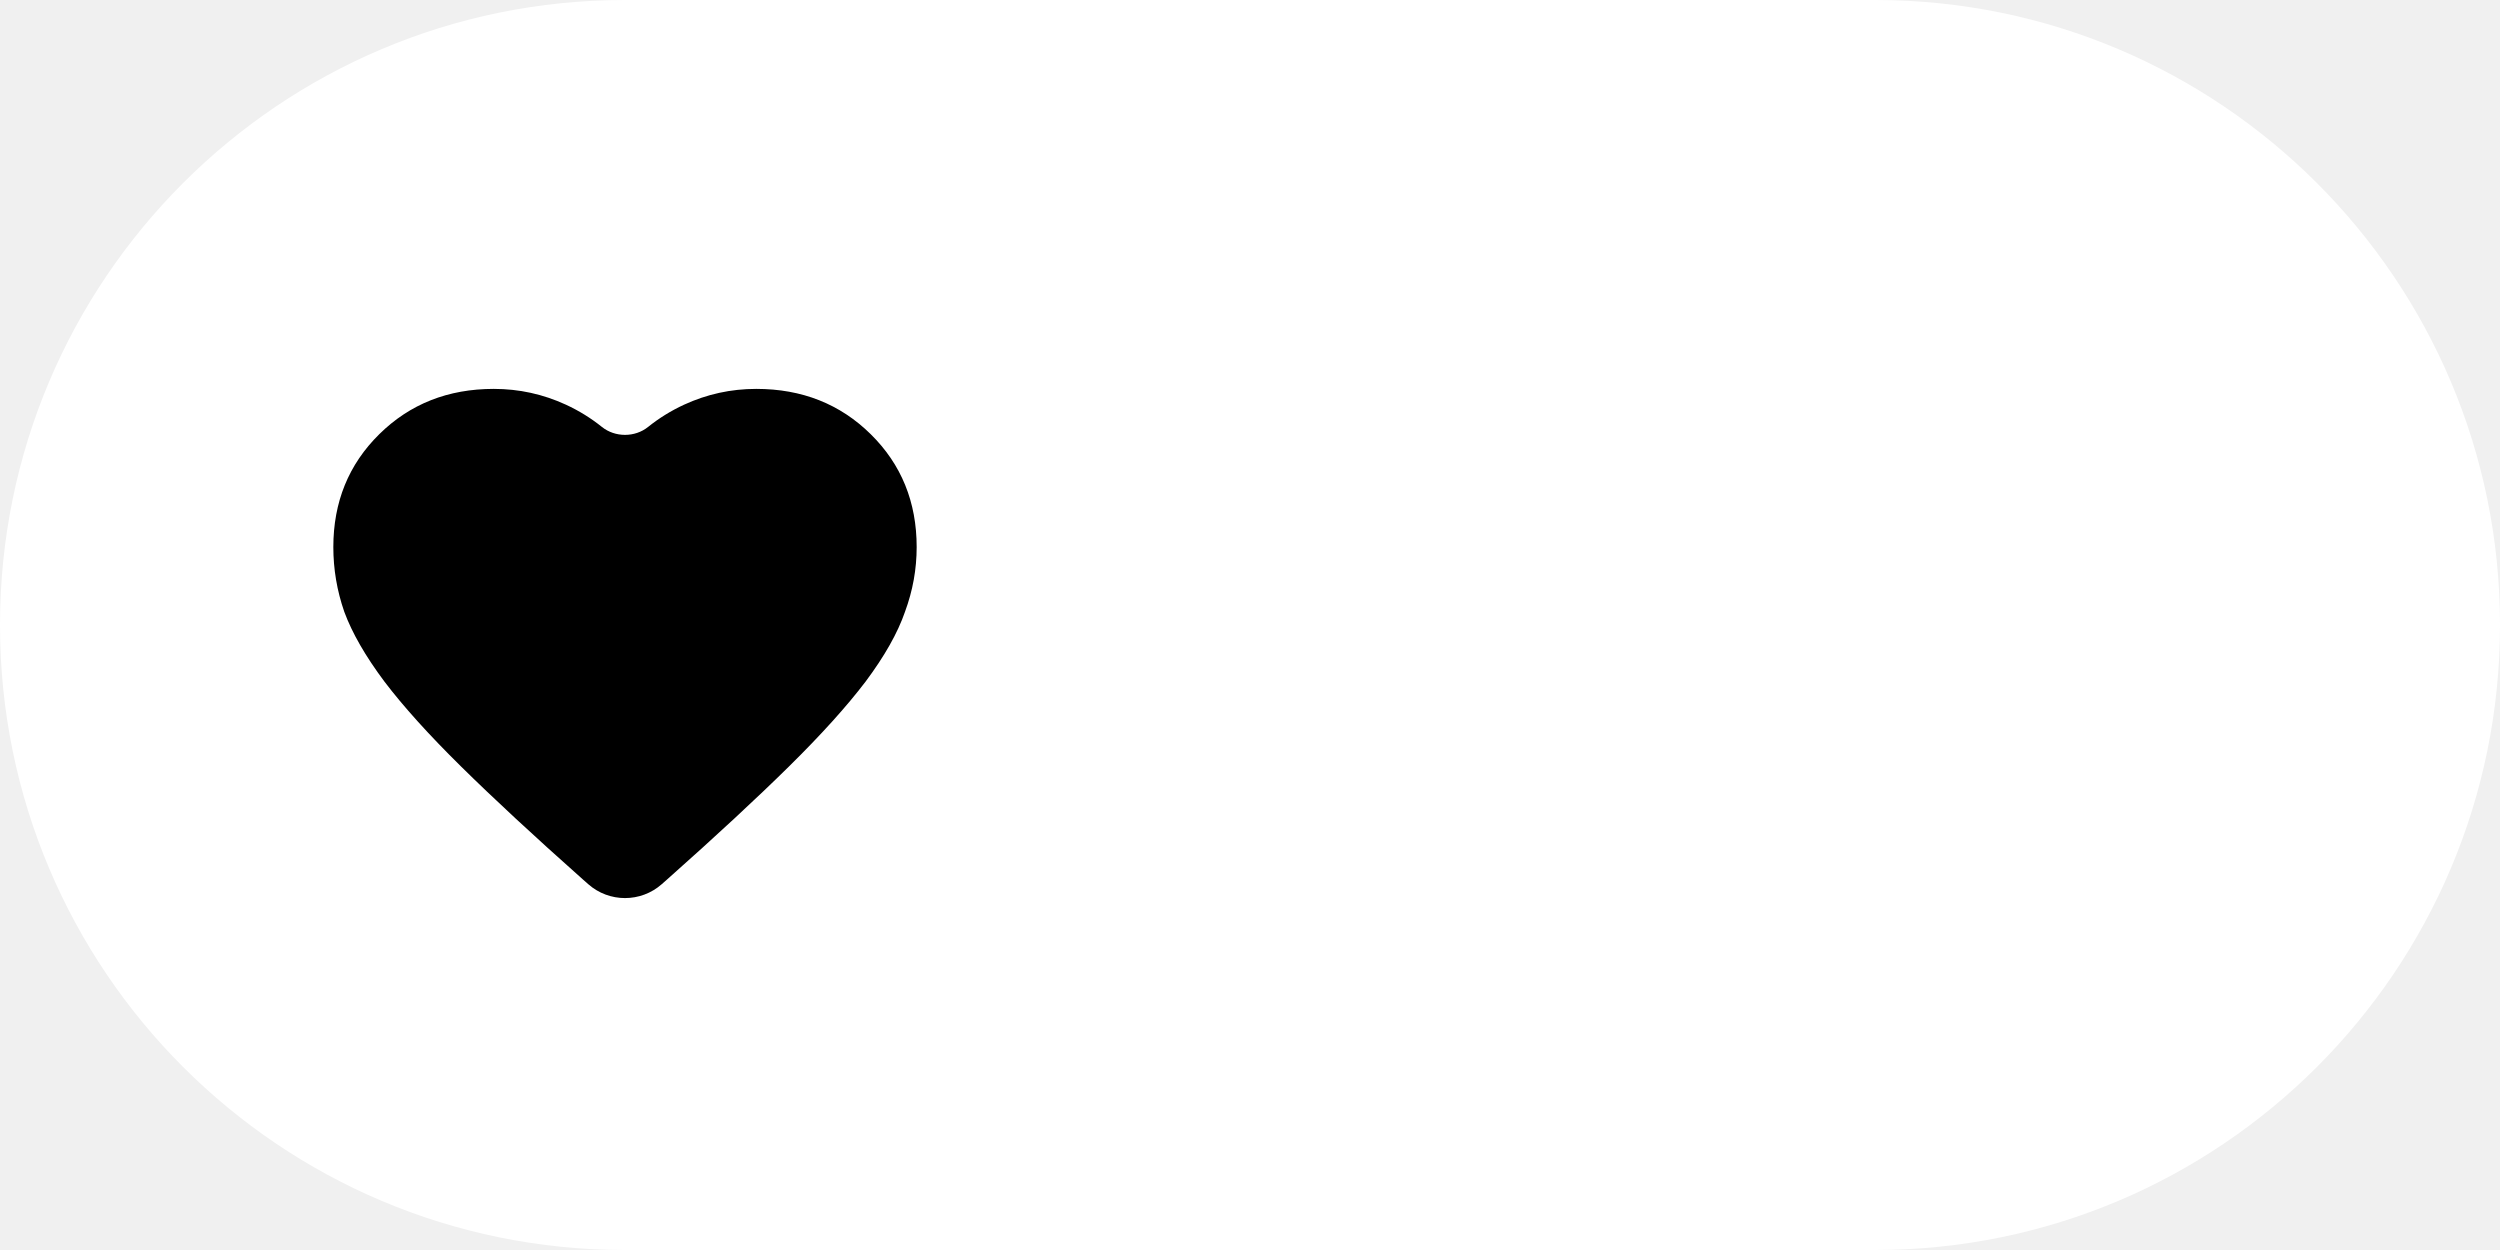
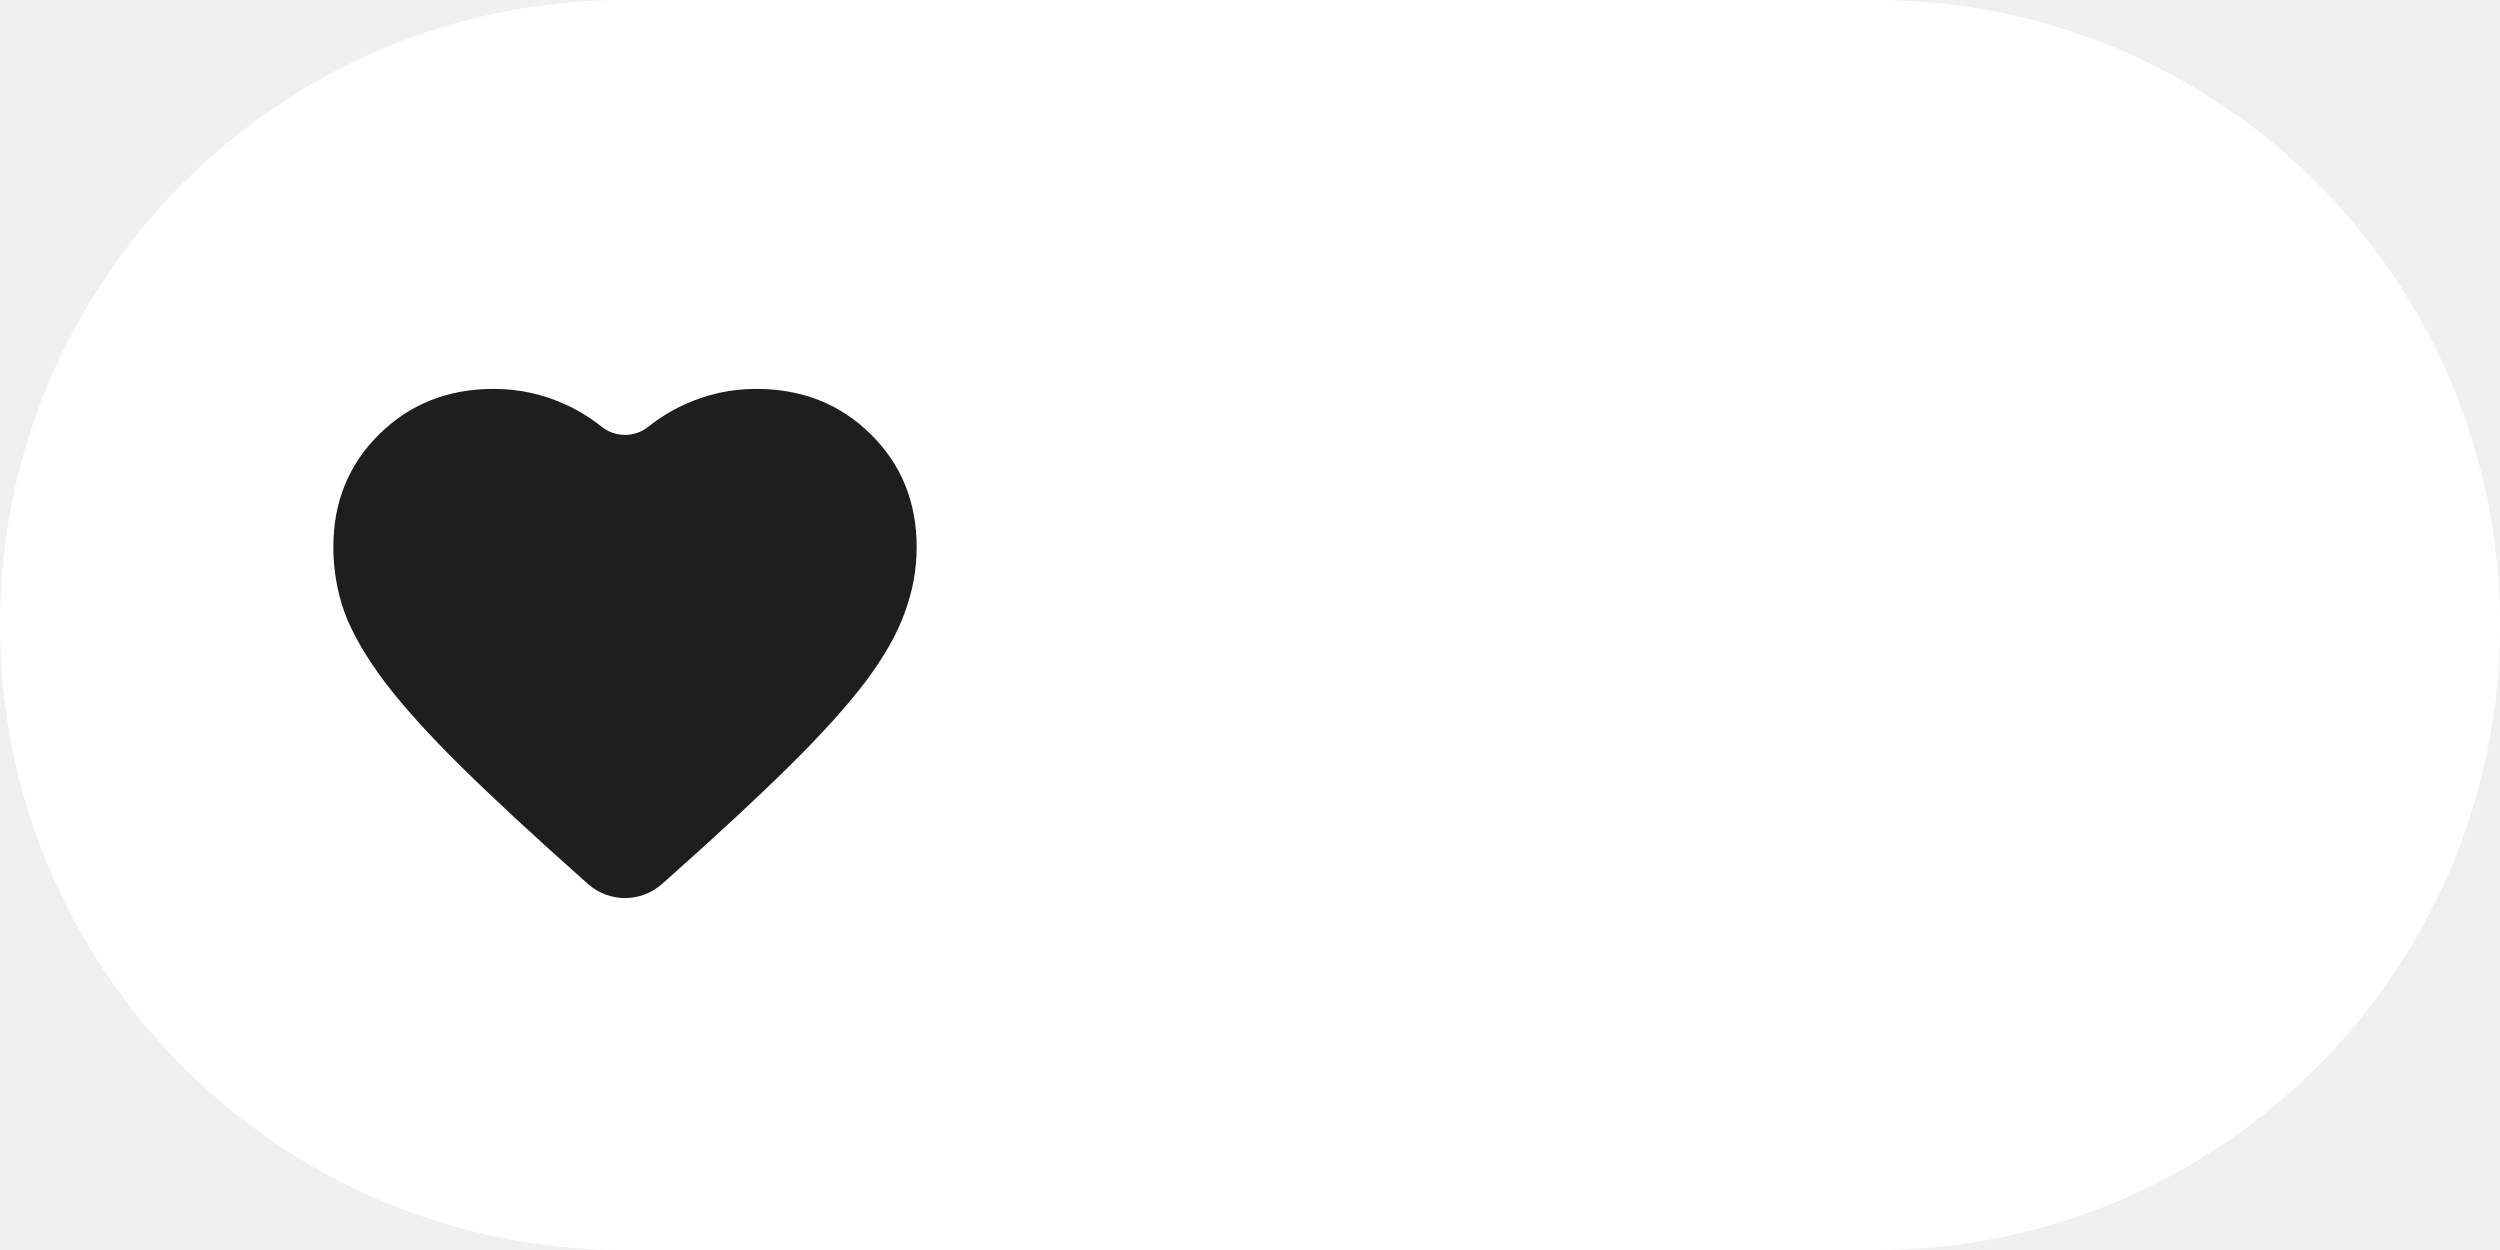
<svg xmlns="http://www.w3.org/2000/svg" width="90" height="45" viewBox="0 0 90 45" fill="none">
  <rect width="90" height="45" rx="22.5" fill="white" />
-   <path d="M23.825 31.829C23.068 32.498 21.932 32.498 21.175 31.829L20.977 31.654C19.21 30.084 17.749 28.729 16.594 27.59C15.439 26.451 14.52 25.433 13.838 24.535C13.155 23.621 12.674 22.784 12.394 22.024C12.131 21.265 12 20.489 12 19.695C12 18.073 12.551 16.718 13.654 15.631C14.756 14.544 16.13 14 17.775 14C18.685 14 19.551 14.19 20.374 14.569C20.842 14.786 21.273 15.052 21.668 15.369C22.144 15.751 22.856 15.751 23.332 15.369C23.727 15.052 24.158 14.786 24.626 14.569C25.449 14.19 26.315 14 27.225 14C28.87 14 30.244 14.544 31.346 15.631C32.449 16.718 33 18.073 33 19.695C33 20.489 32.86 21.265 32.58 22.024C32.318 22.784 31.845 23.621 31.163 24.535C30.48 25.433 29.561 26.451 28.406 27.59C27.251 28.729 25.79 30.084 24.023 31.654L23.825 31.829Z" fill="black" />
+   <path d="M23.825 31.829C23.068 32.498 21.932 32.498 21.175 31.829L20.977 31.654C19.21 30.084 17.749 28.729 16.594 27.59C15.439 26.451 14.52 25.433 13.838 24.535C13.155 23.621 12.674 22.784 12.394 22.024C12.131 21.265 12 20.489 12 19.695C12 18.073 12.551 16.718 13.654 15.631C14.756 14.544 16.13 14 17.775 14C18.685 14 19.551 14.19 20.374 14.569C20.842 14.786 21.273 15.052 21.668 15.369C22.144 15.751 22.856 15.751 23.332 15.369C23.727 15.052 24.158 14.786 24.626 14.569C25.449 14.19 26.315 14 27.225 14C28.87 14 30.244 14.544 31.346 15.631C32.449 16.718 33 18.073 33 19.695C33 20.489 32.86 21.265 32.58 22.024C32.318 22.784 31.845 23.621 31.163 24.535C30.48 25.433 29.561 26.451 28.406 27.59C27.251 28.729 25.79 30.084 24.023 31.654L23.825 31.829Z" fill="#1E1E1E" />
</svg>
